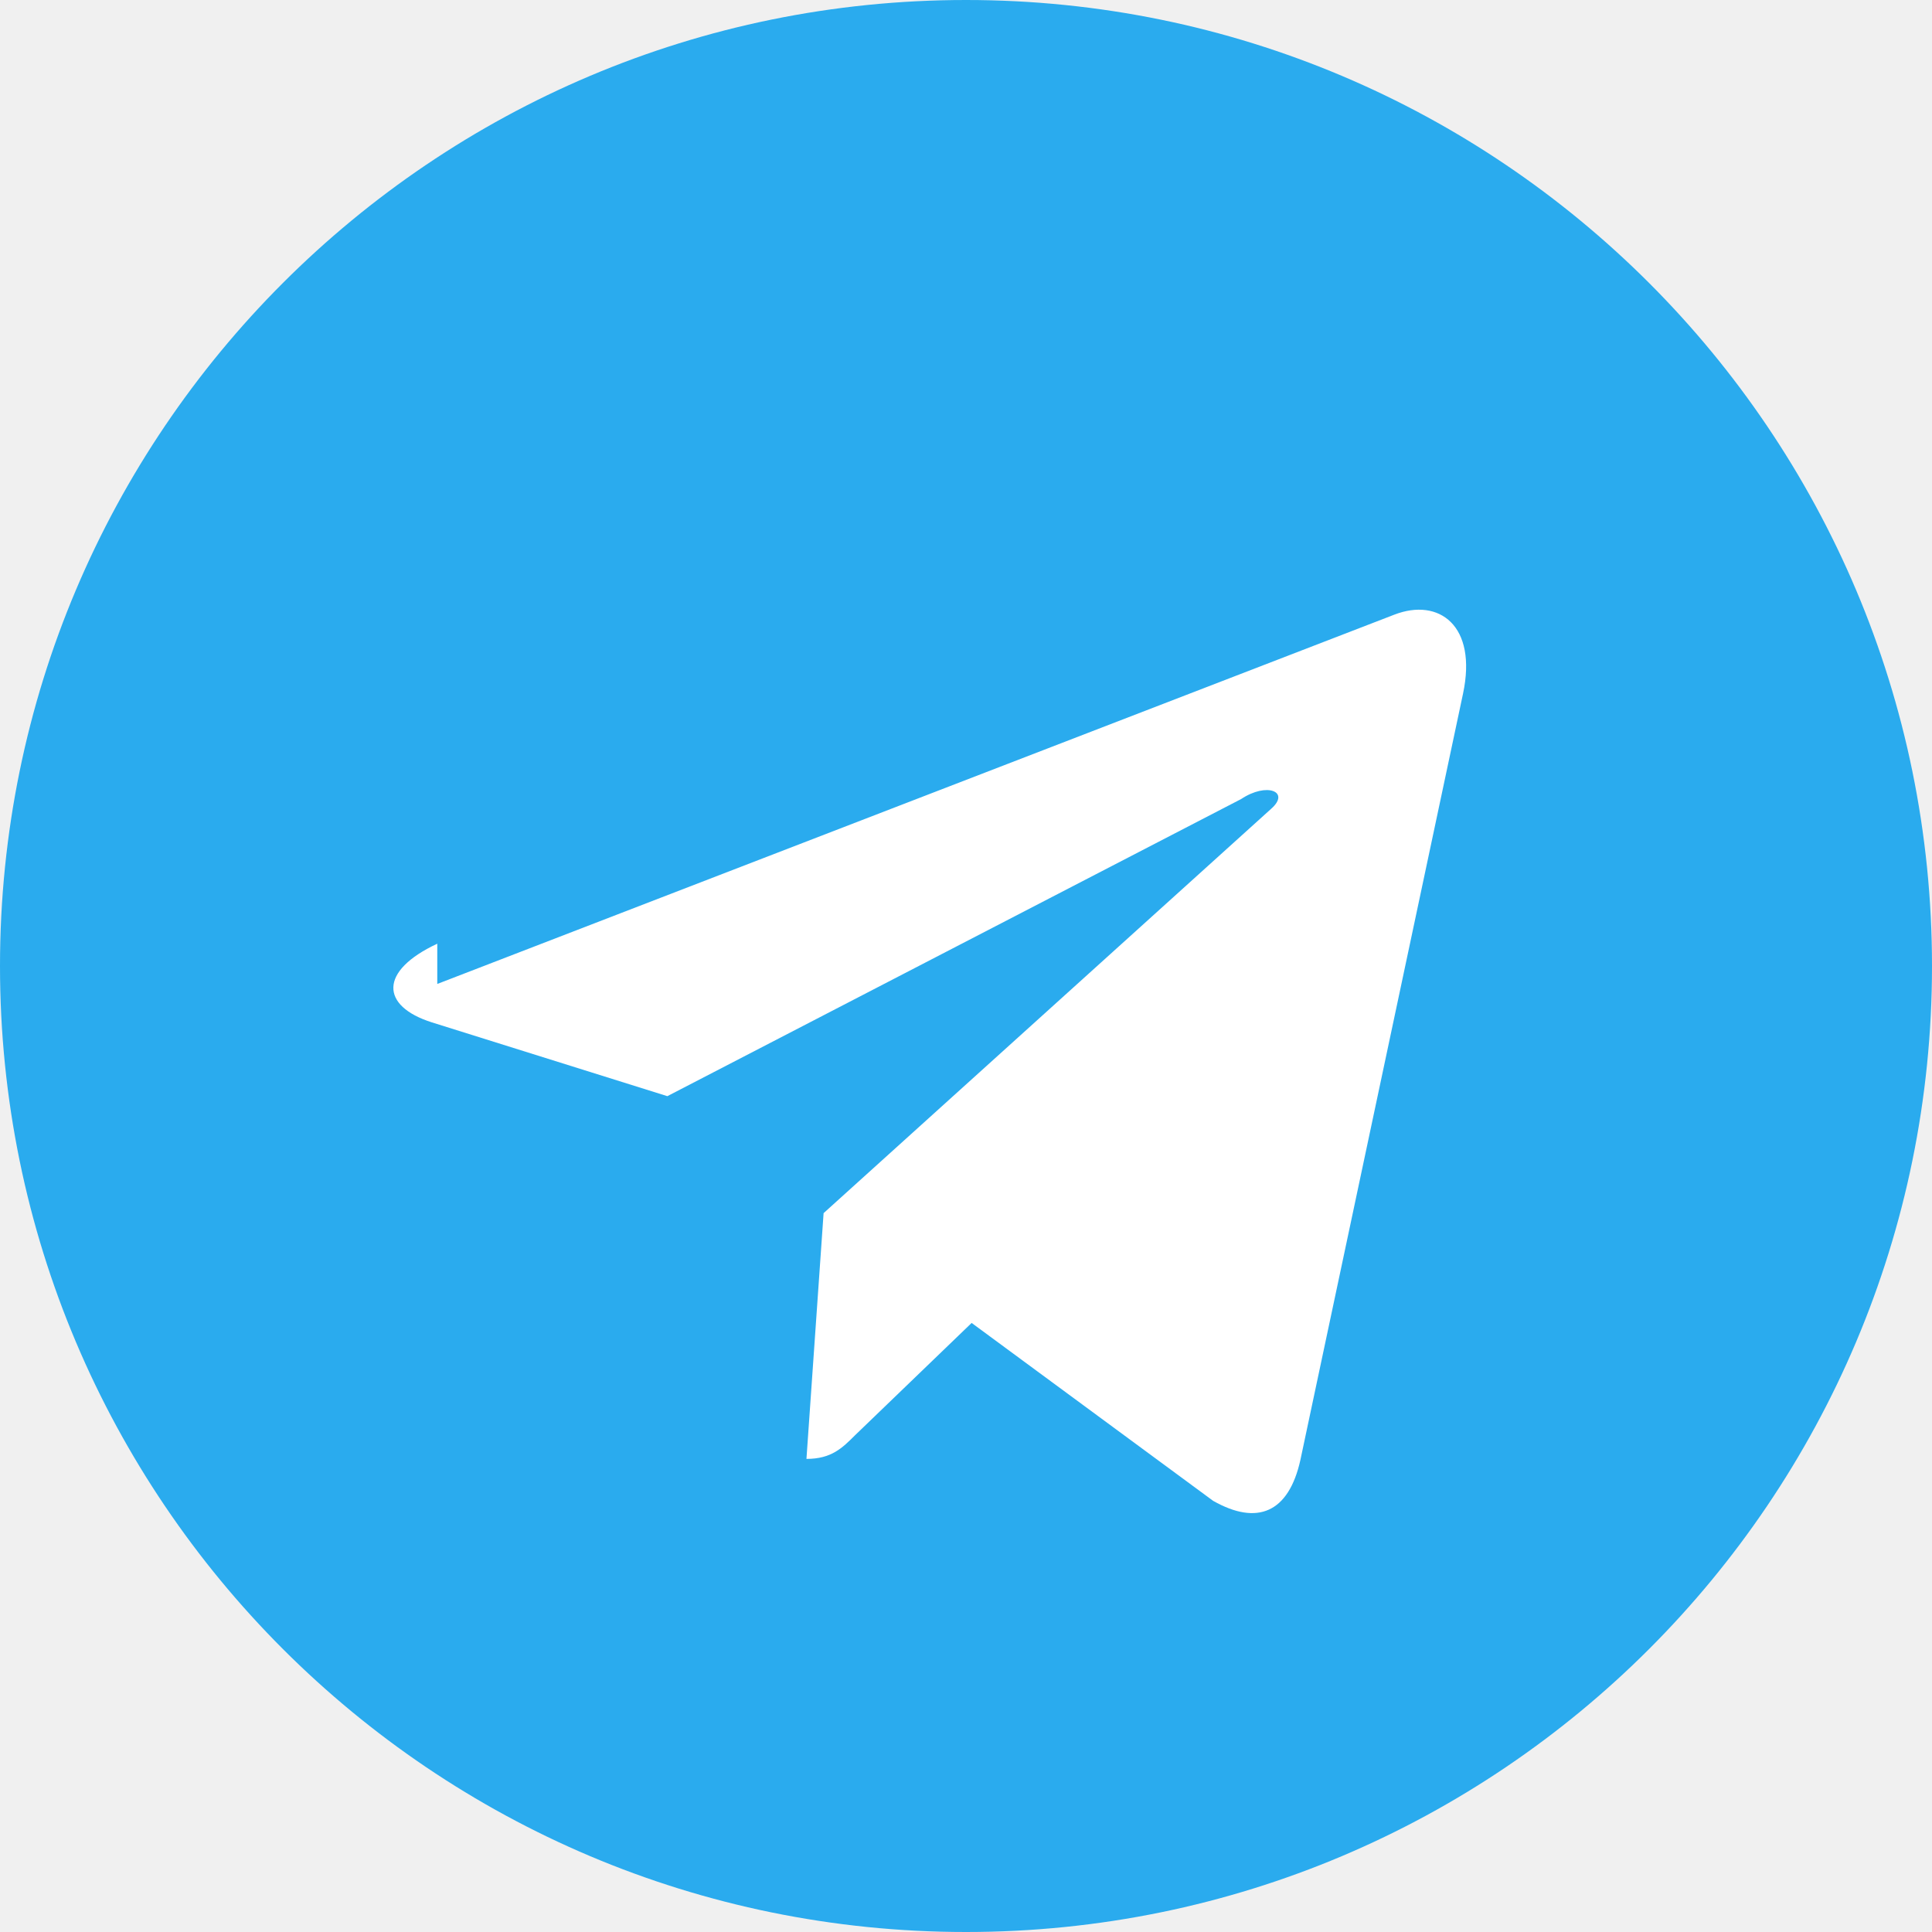
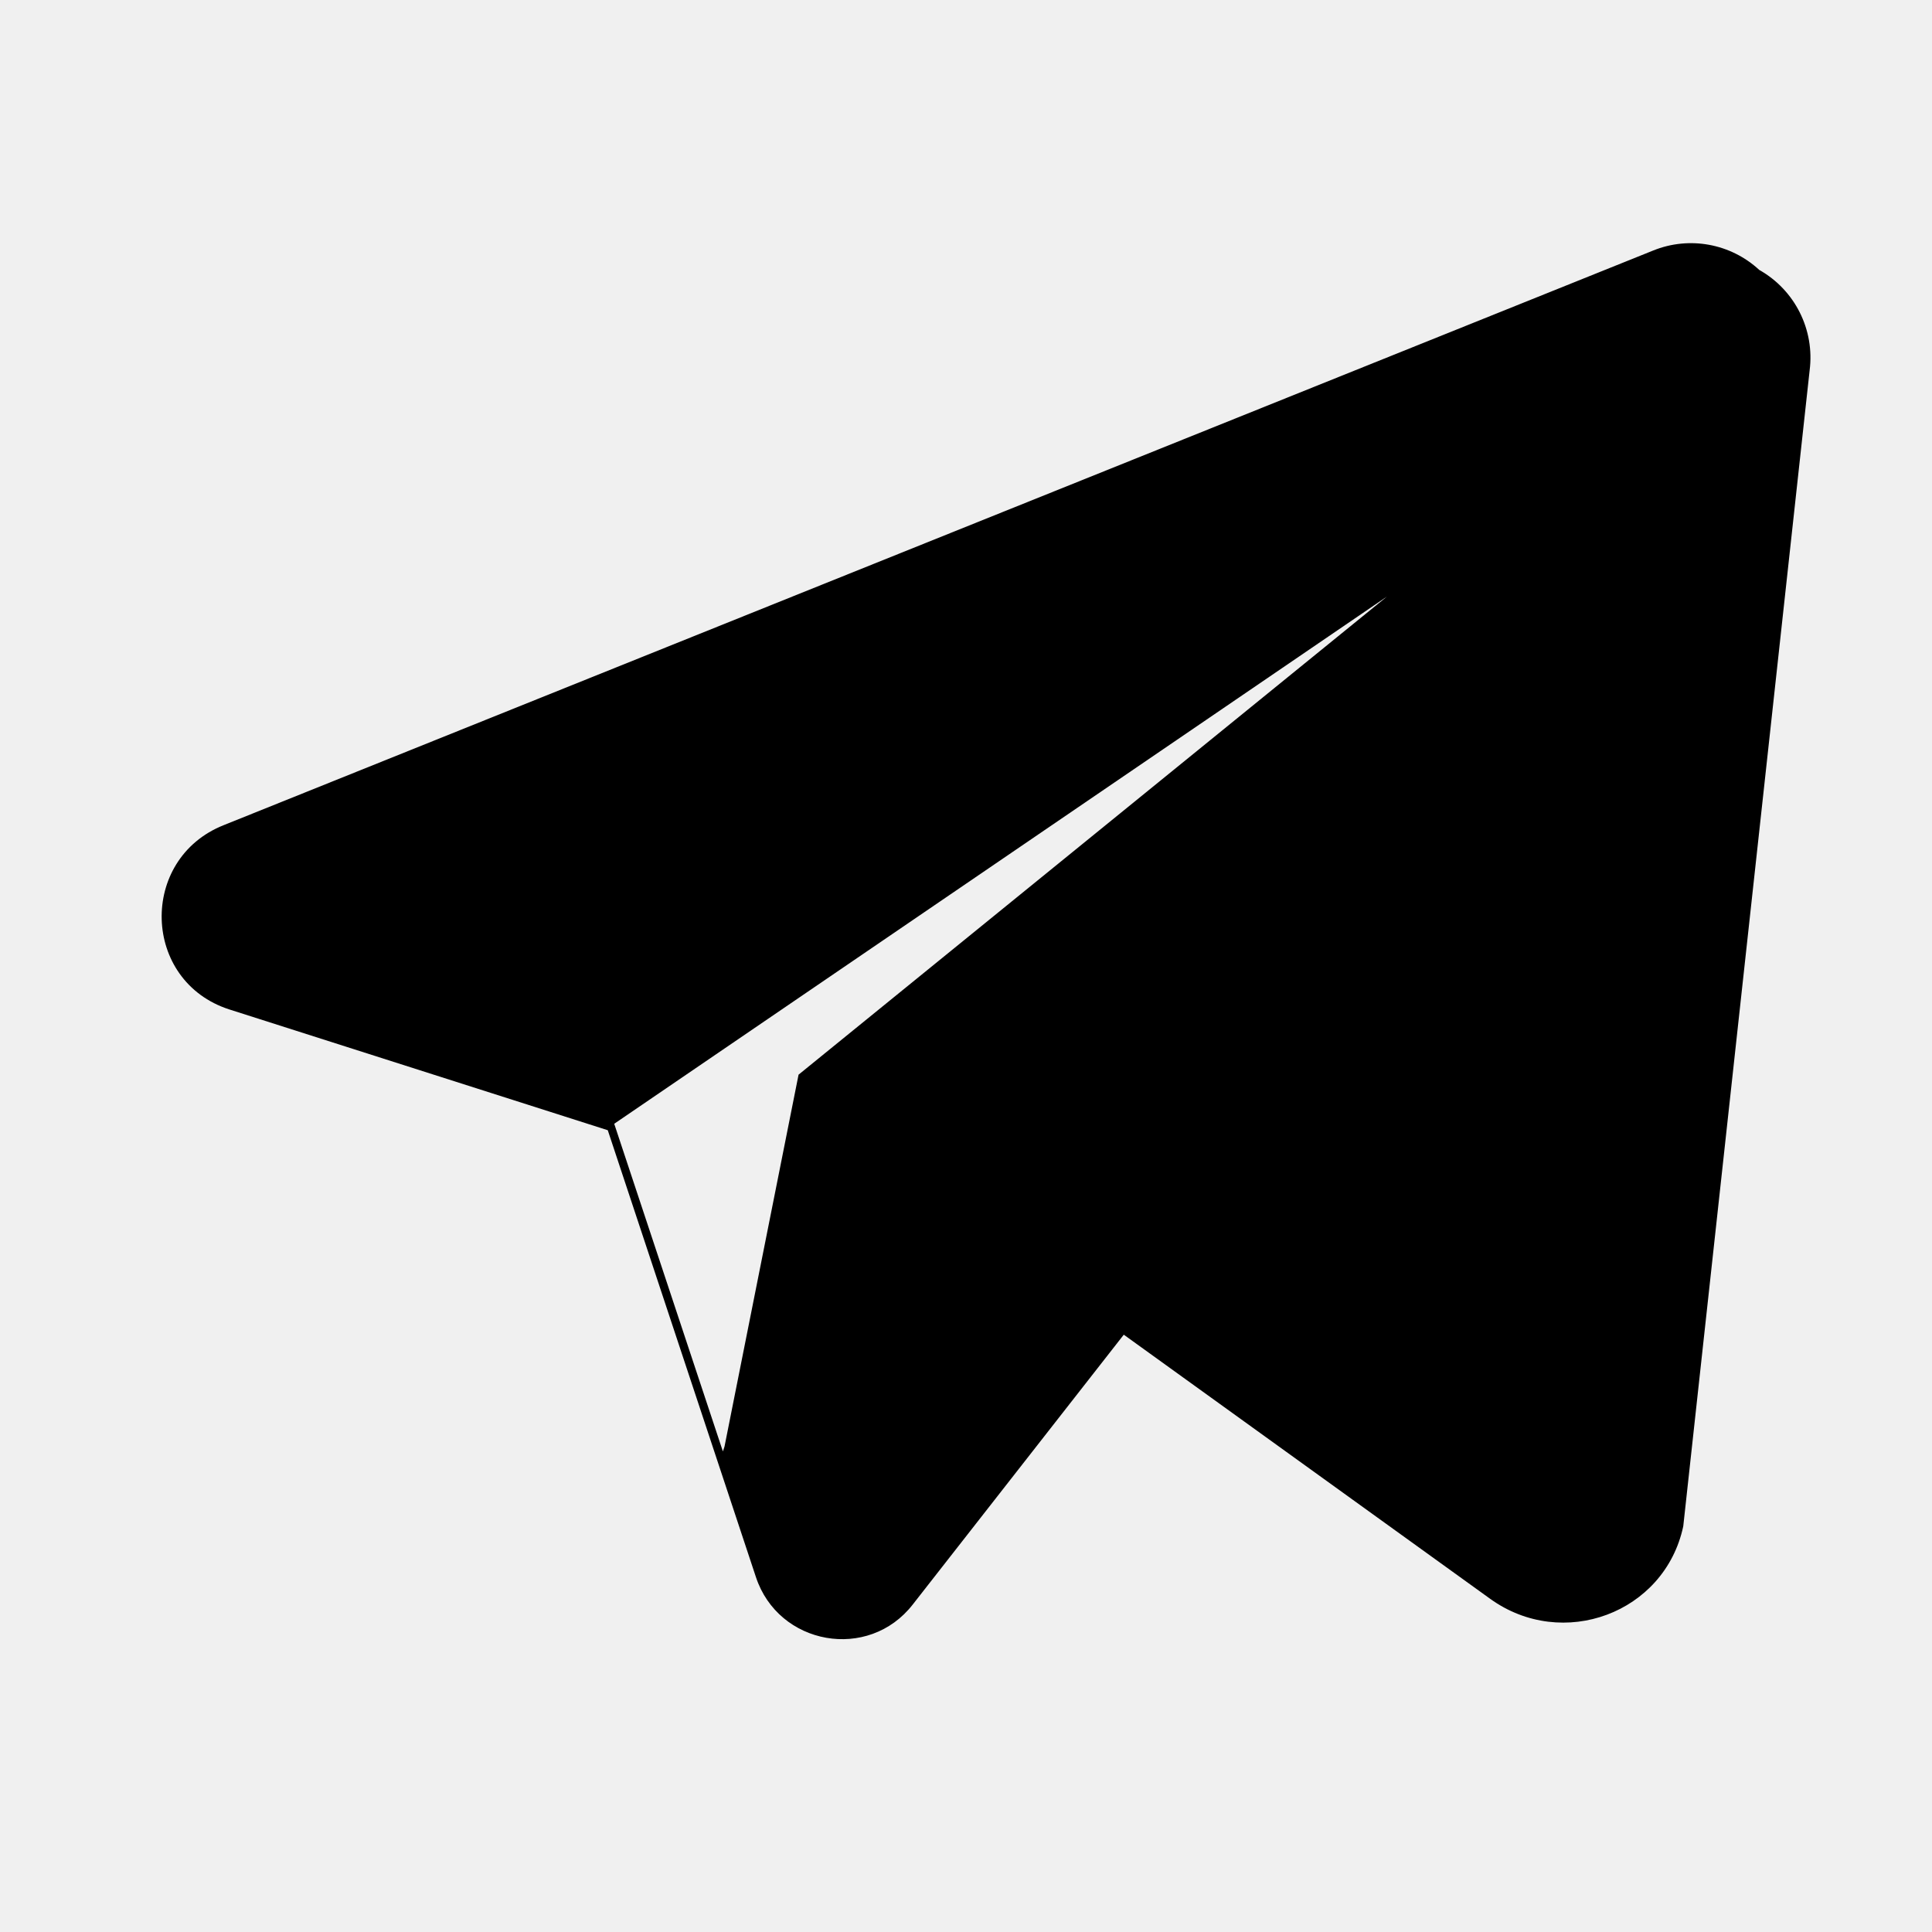
- <svg xmlns="http://www.w3.org/2000/svg" viewBox="0 0 24 24" aria-hidden="true">
-   <circle cx="12" cy="12" r="12" fill="#2AABEE" />
-   <path fill="#fff" d="M5.432 12.223 17.322 7.635c.553-.213 1.033.135.852.983l-2.02 9.518c-.146.658-.537.818-1.084.508l-3-2.21-1.447 1.394c-.16.16-.295.295-.605.295l.213-3.053 5.56-5.023c.242-.213-.054-.334-.373-.121L8.29 13.617l-2.926-.917c-.638-.203-.658-.638.068-.977z" />
+ <svg xmlns="http://www.w3.org/2000/svg" viewBox="0 0 24 24" fill="none" aria-hidden="true" focusable="false">
+   <path fill="currentColor" fill-rule="evenodd" clip-rule="evenodd" d="M21.854 3.353a1.25 1.25 0 0 0-1.32-.24L2.78 10.25c-1.06.42-1.02 1.94.07 2.29l4.7 1.5 1.84 5.55c.28.85 1.4 1.05 1.95.34l2.62-3.35 4.55 3.28c.9.65 2.17.18 2.4-.9L22.48 4.6a1.25 1.25 0 0 0-.626-1.247ZM9.92 13.35l-.92 4.62-.02.06-1.35-4.07 9.6-6.55-7.31 5.94Z" />
</svg>
